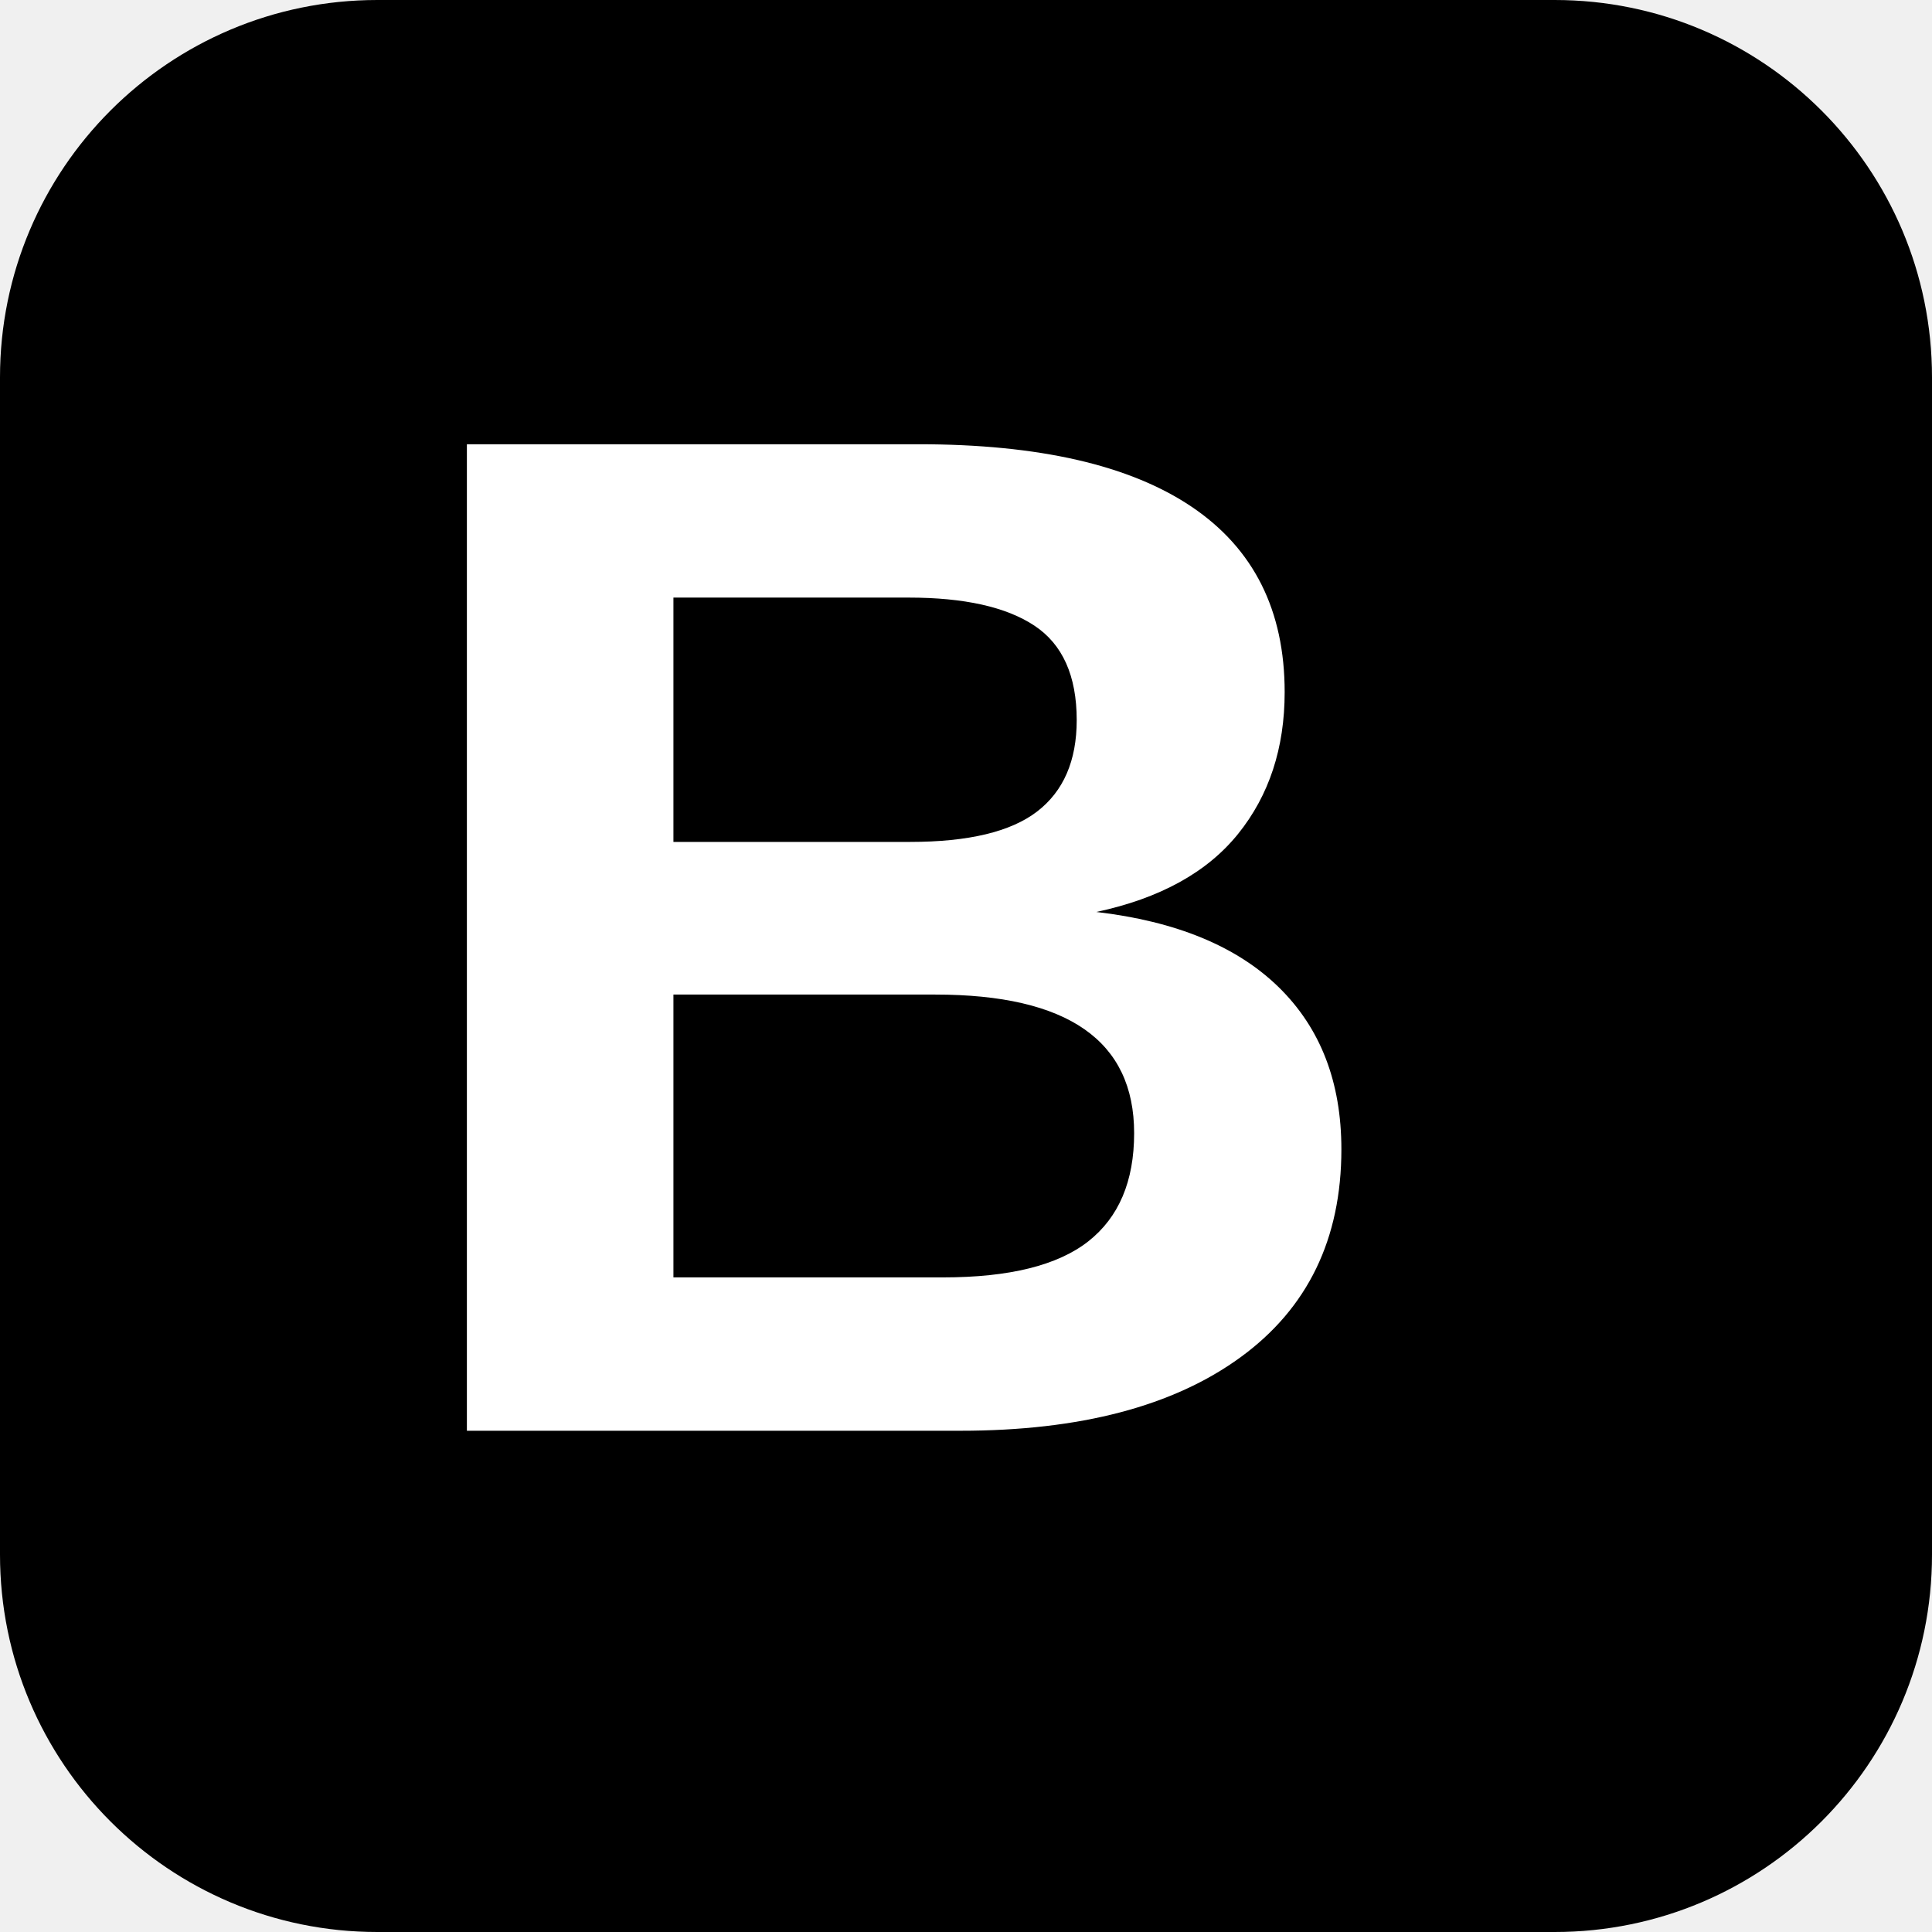
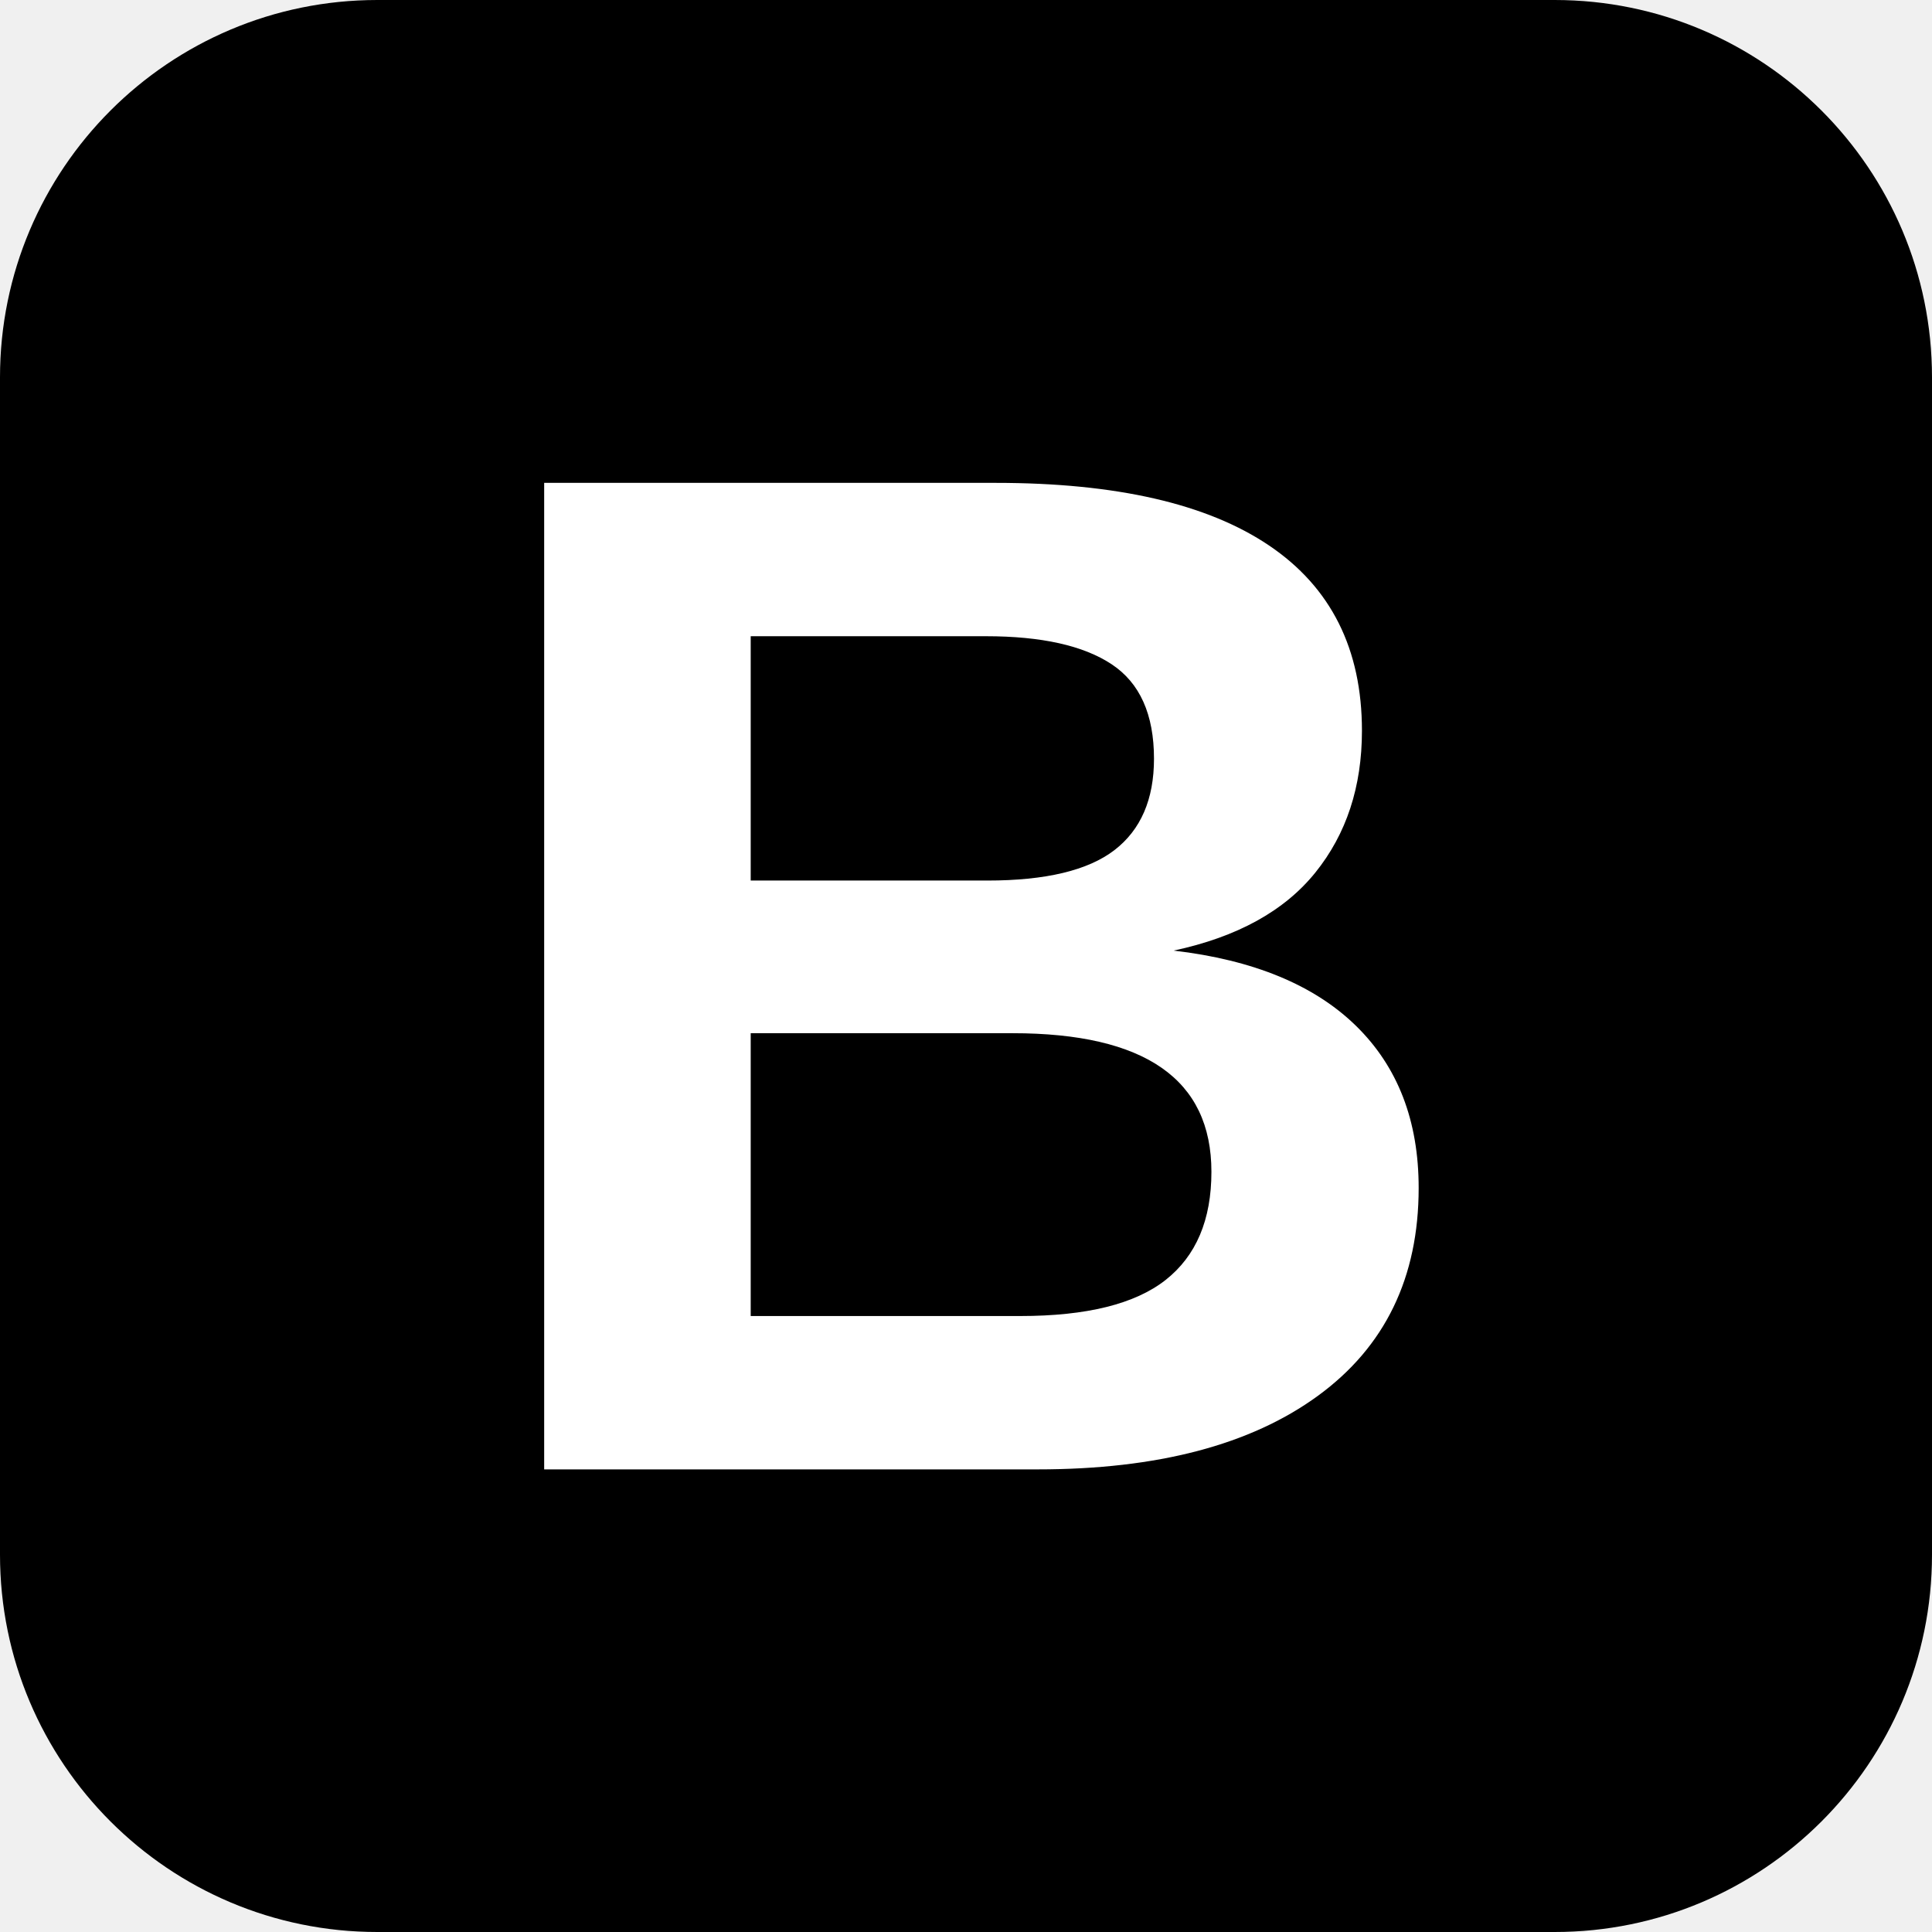
<svg xmlns="http://www.w3.org/2000/svg" viewBox="0 0 512 512">
  <rect width="512" height="512" rx="100" fill="#000000" />
-   <text x="46%" y="53%" dominant-baseline="middle" text-anchor="middle" font-family="Arial, Helvetica, sans-serif" font-weight="900" font-size="380" fill="#ffffff">B</text>
+   <text x="50%" y="55%" dominant-baseline="middle" text-anchor="middle" font-family="Arial, Helvetica, sans-serif" font-weight="900" font-size="380" fill="#ffffff">B</text>
</svg>
